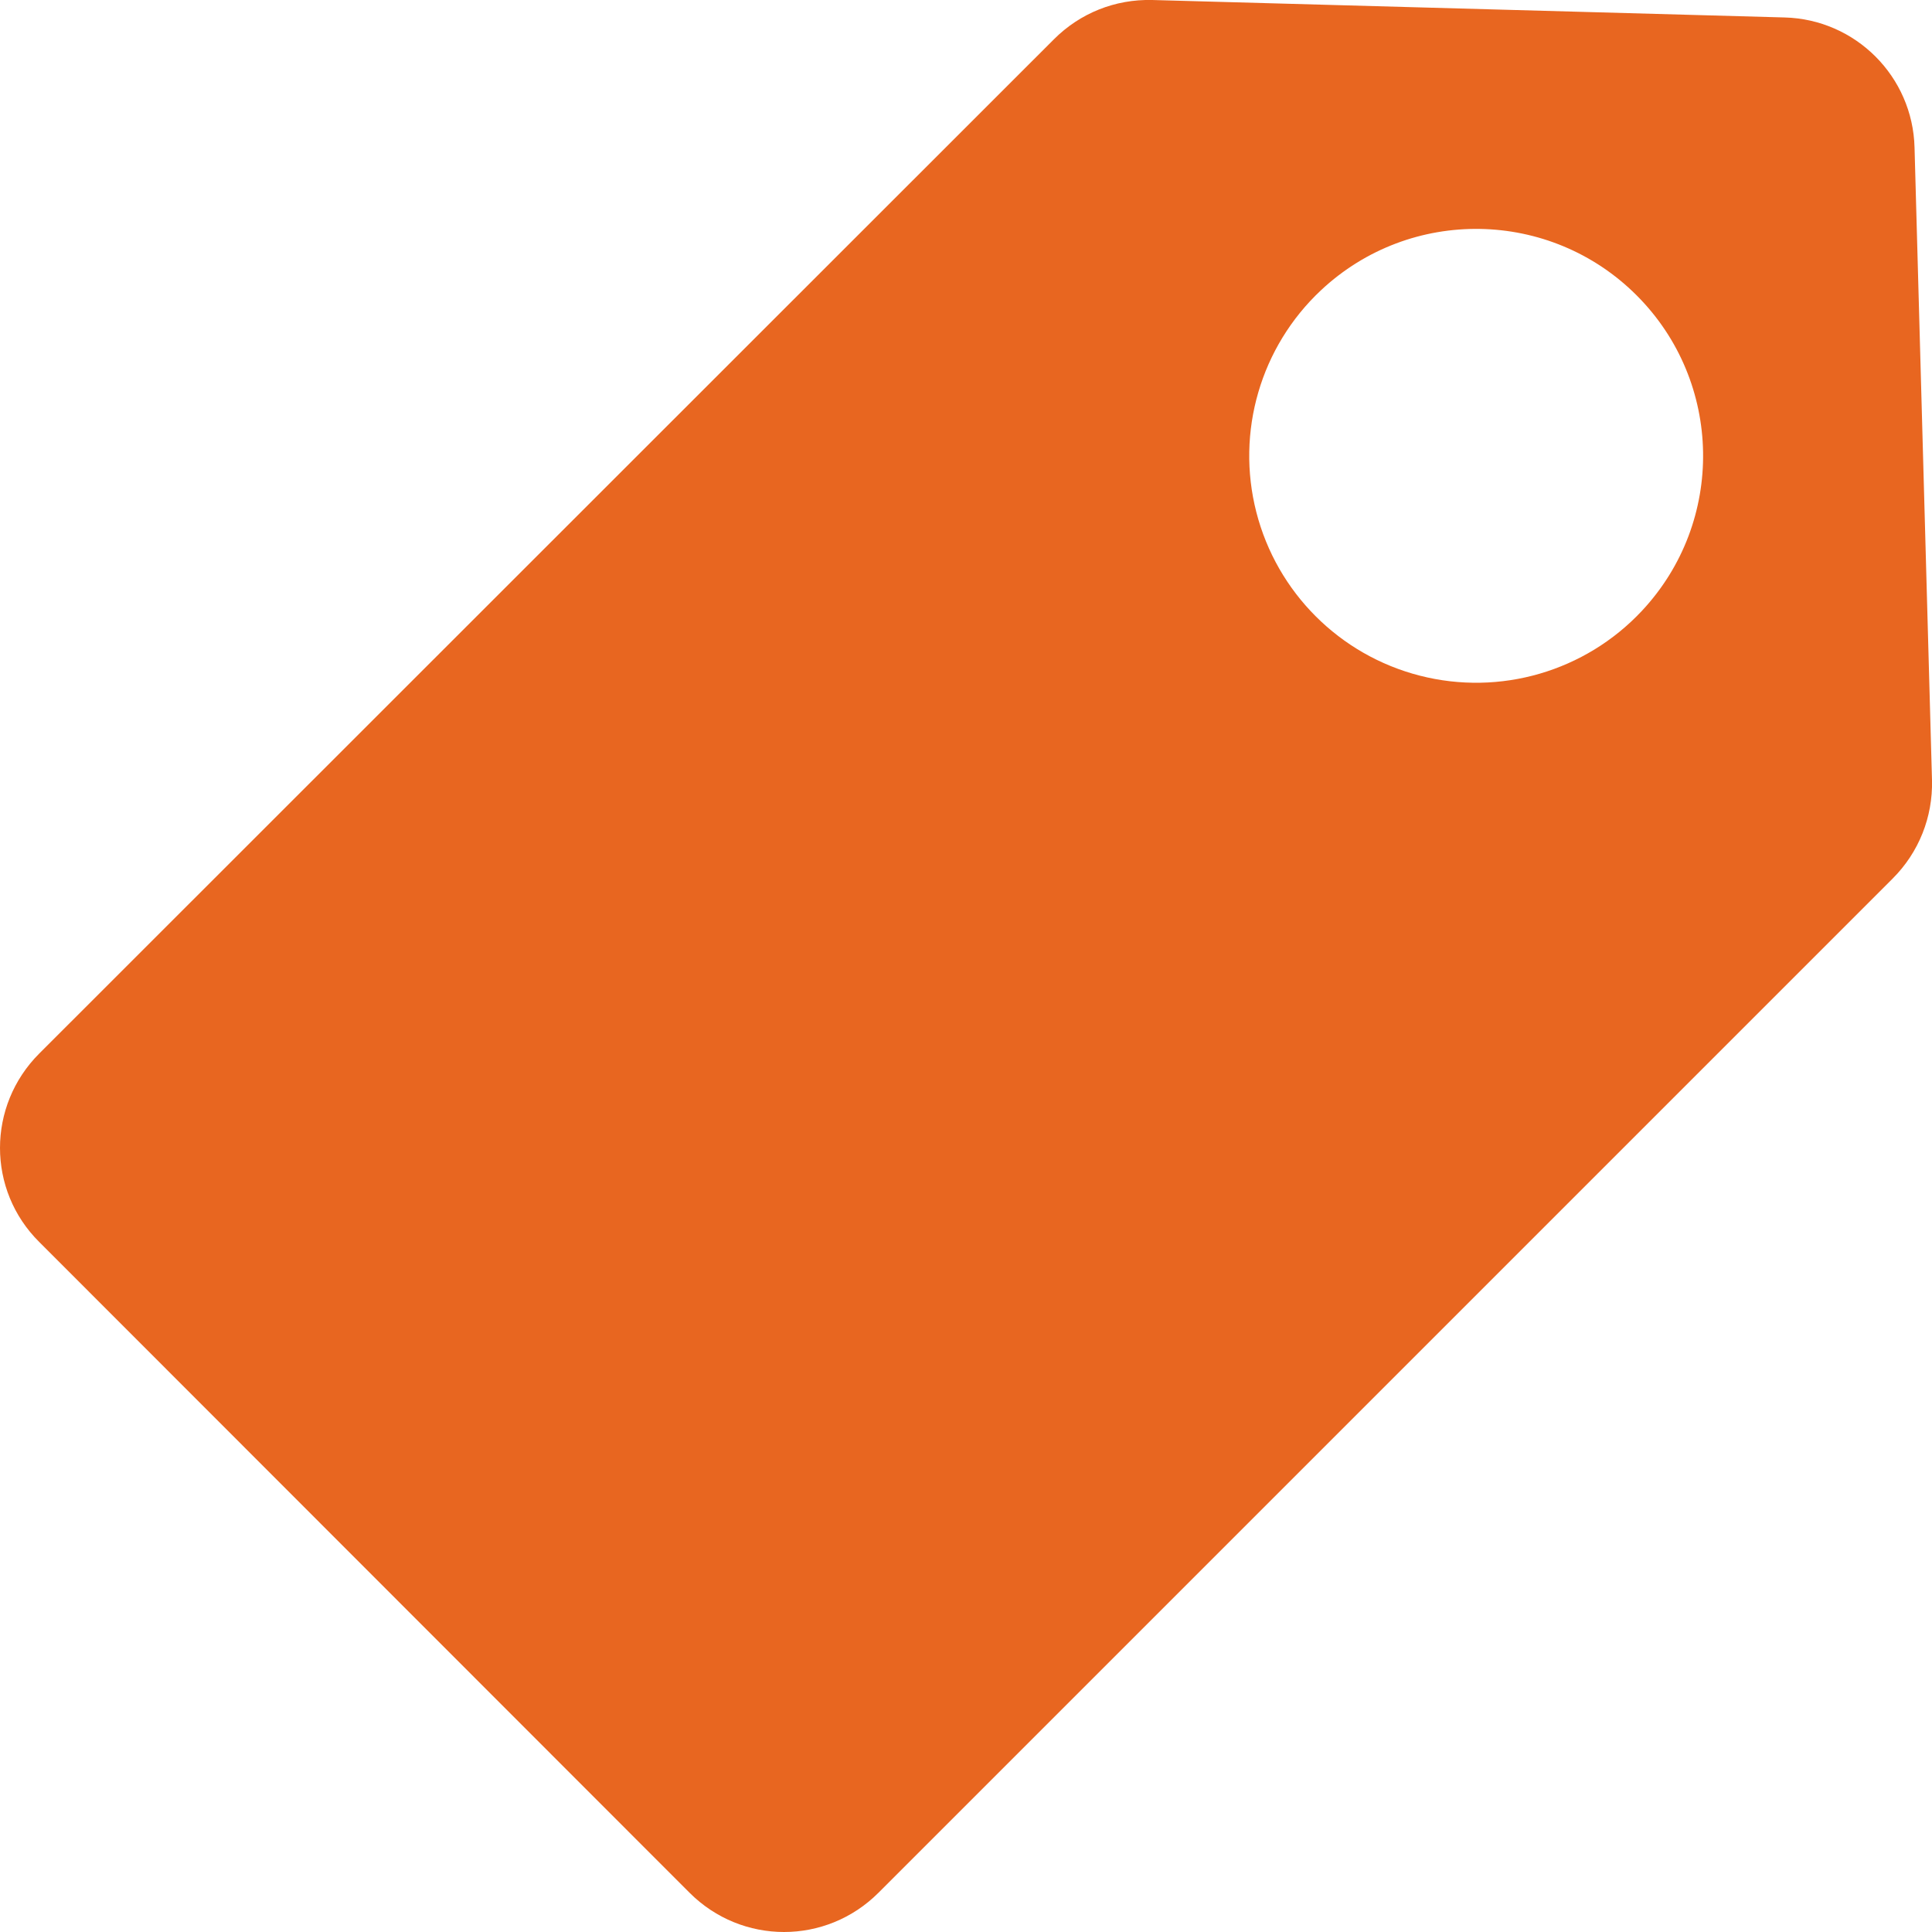
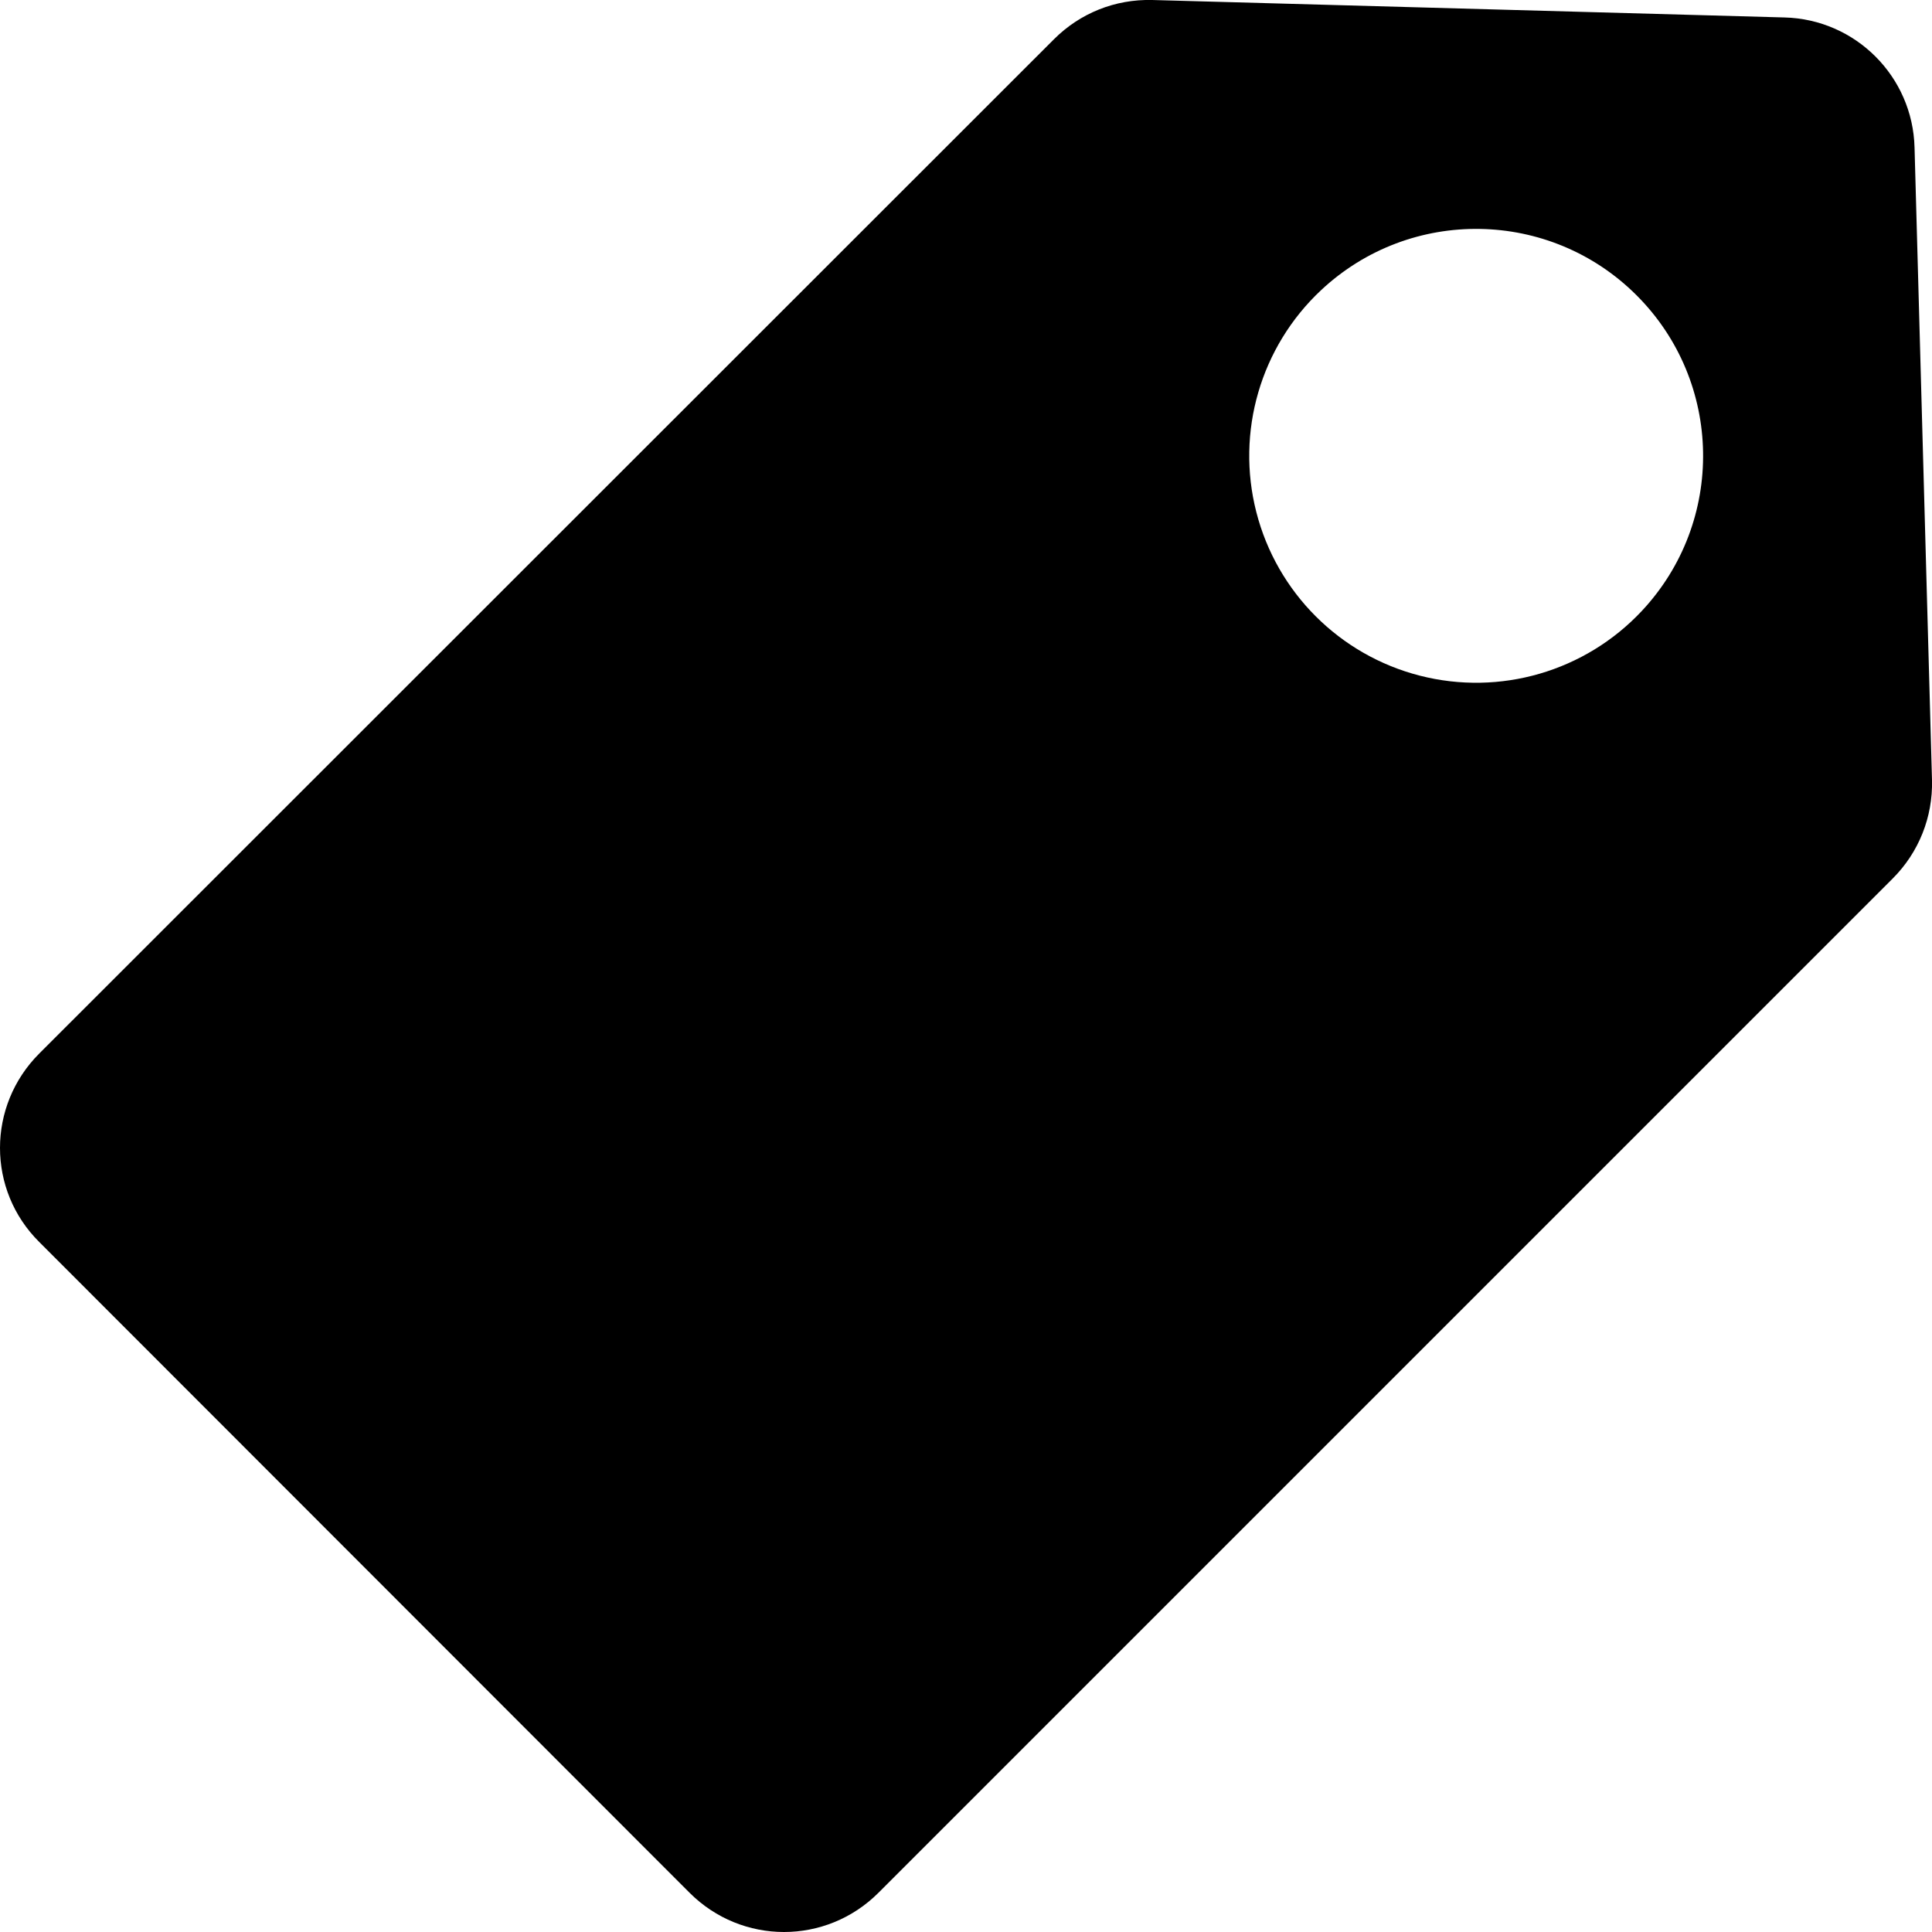
- <svg xmlns="http://www.w3.org/2000/svg" focusable="false" aria-hidden="true" fill="#e86620" xml:space="preserve" viewBox="0 0 442.7 442.7" height="24" width="24">
+ <svg xmlns="http://www.w3.org/2000/svg" focusable="false" aria-hidden="true" fill="currentColor" xml:space="preserve" viewBox="0 0 442.7 442.7" height="24" width="24">
  <path d="m442.7 178.8-4-145A30.6 30.6 0 0 0 408.9 4L264 0c-8.5-.2-16.5 3-22.5 9L9 241.4c-12 12-12 31.3 0 43.2l149 149.1c12 12 31.3 12 43.3 0l232.4-232.4c6-6 9.2-14.1 9-22.5zM376.2 140a52 52 0 1 1-73.5-73.5 52 52 0 0 1 73.5 73.5z" />
</svg>
